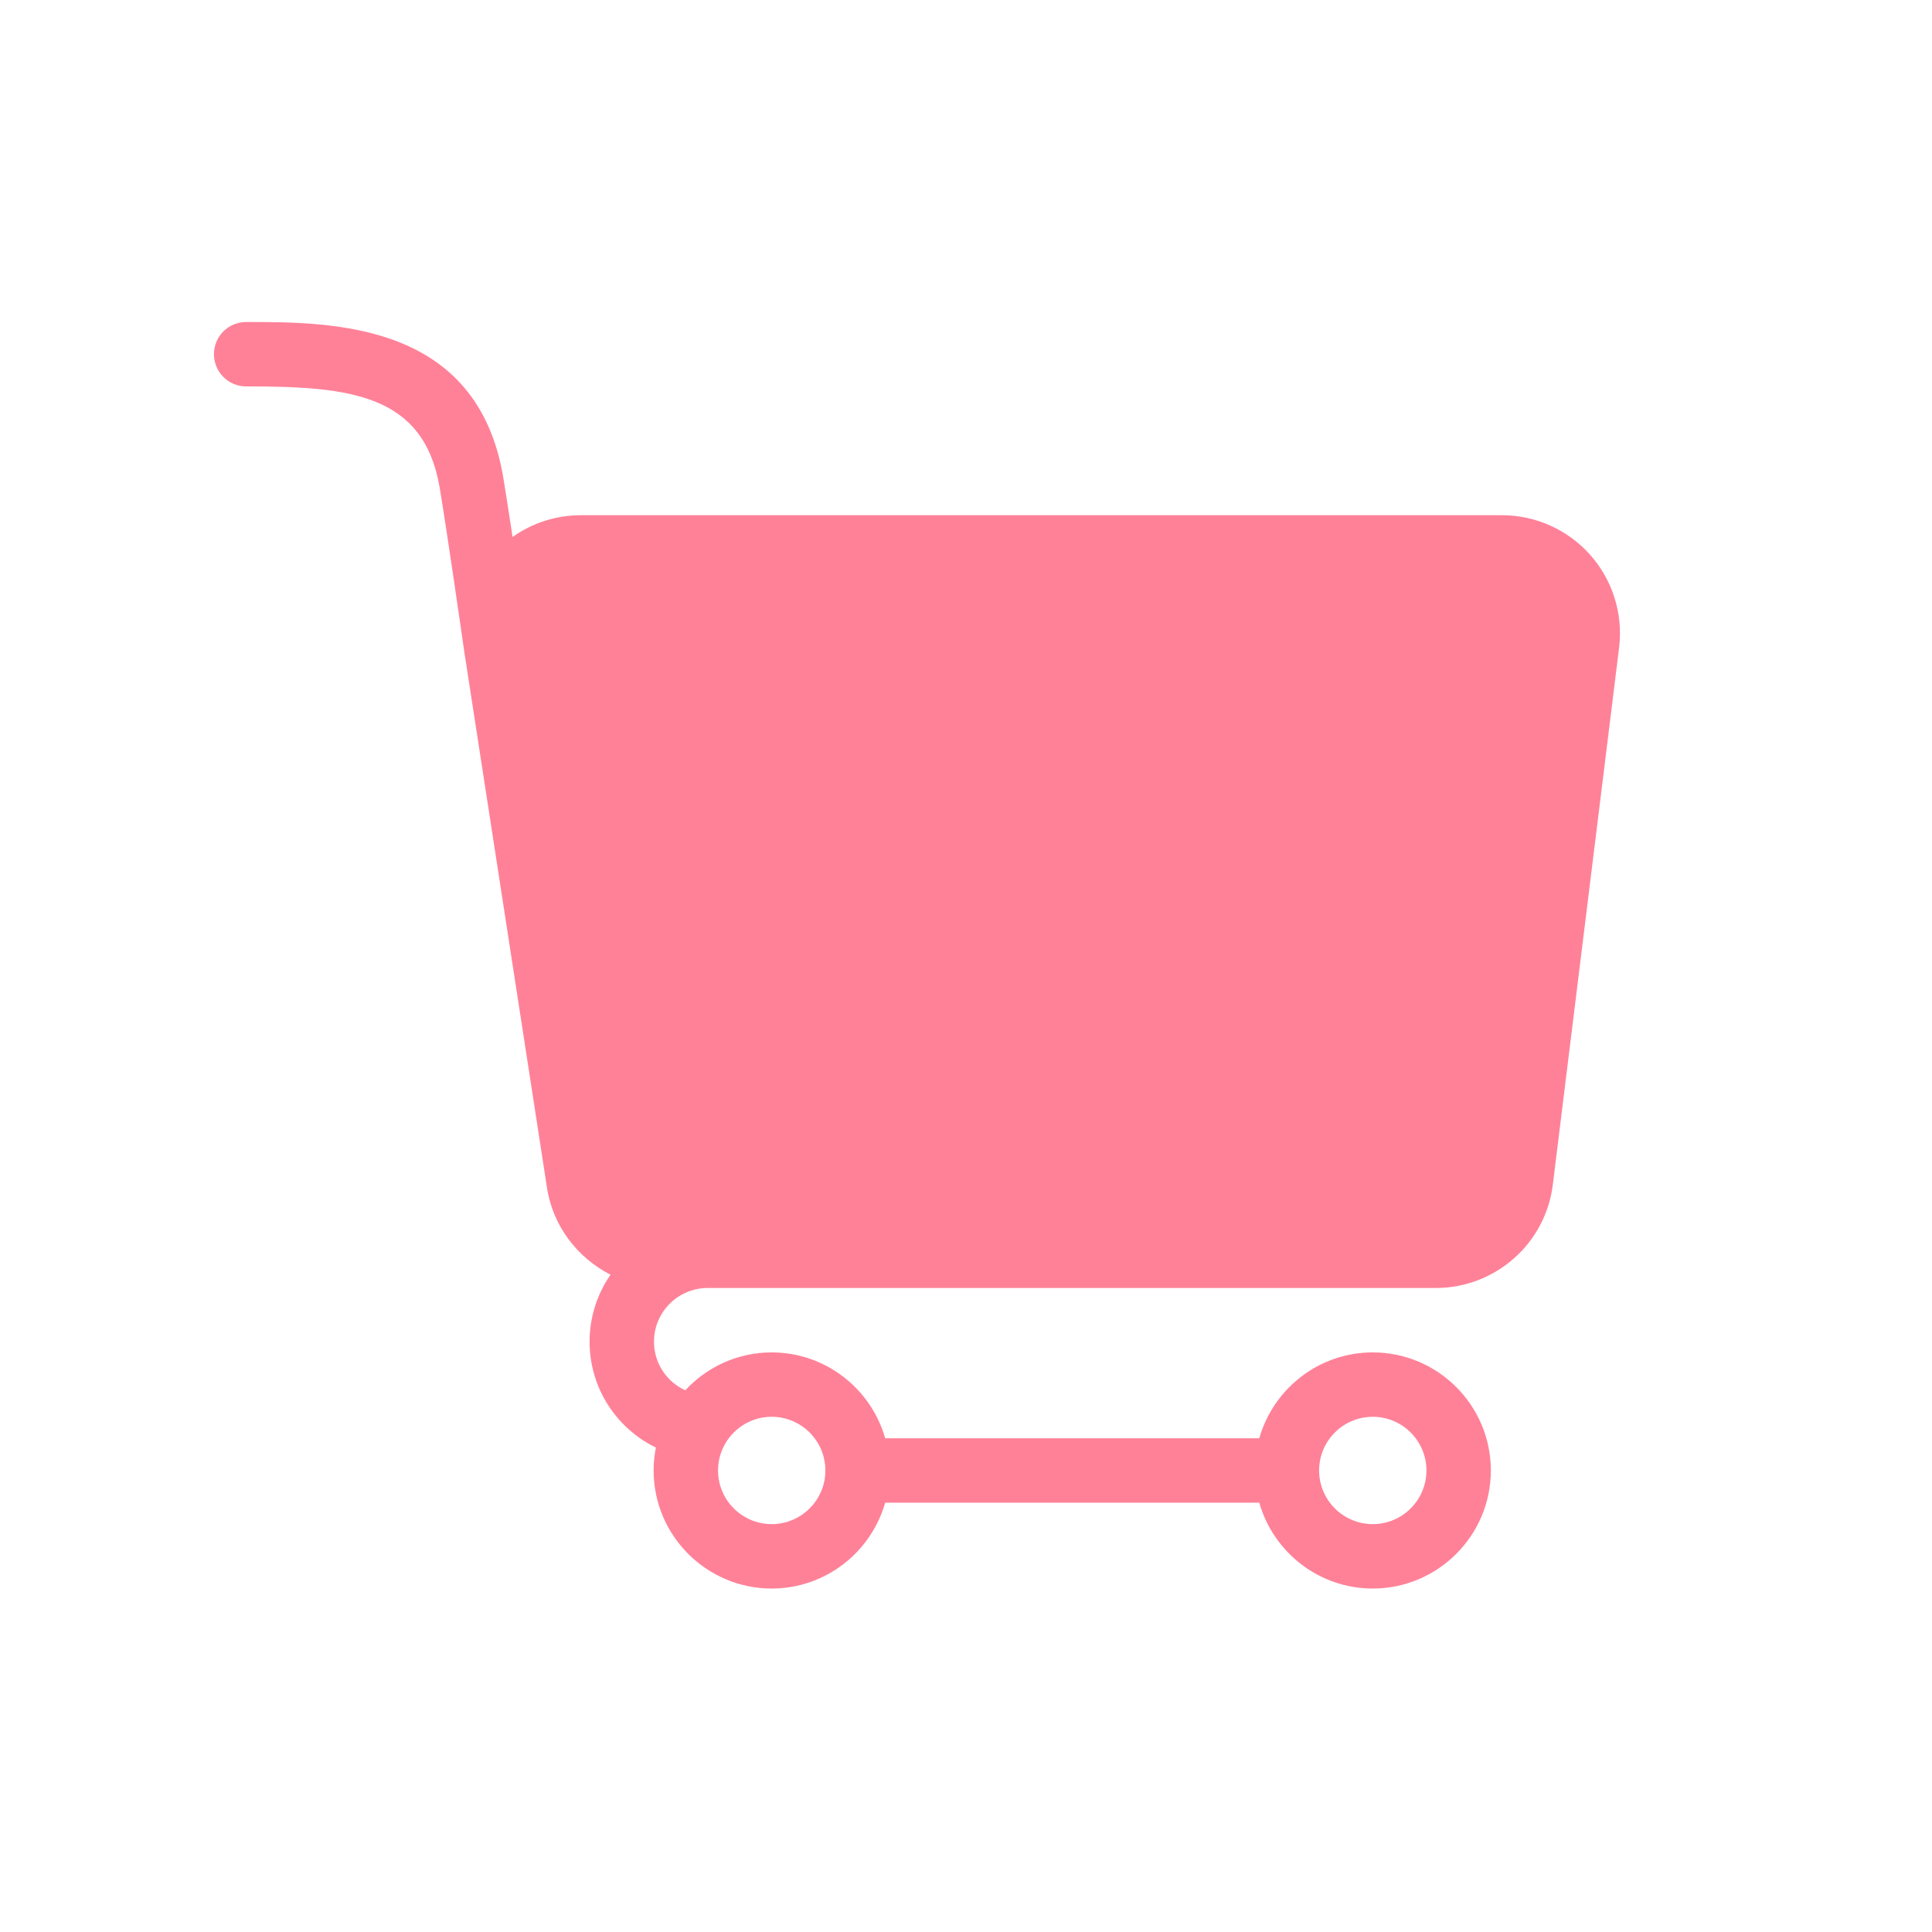
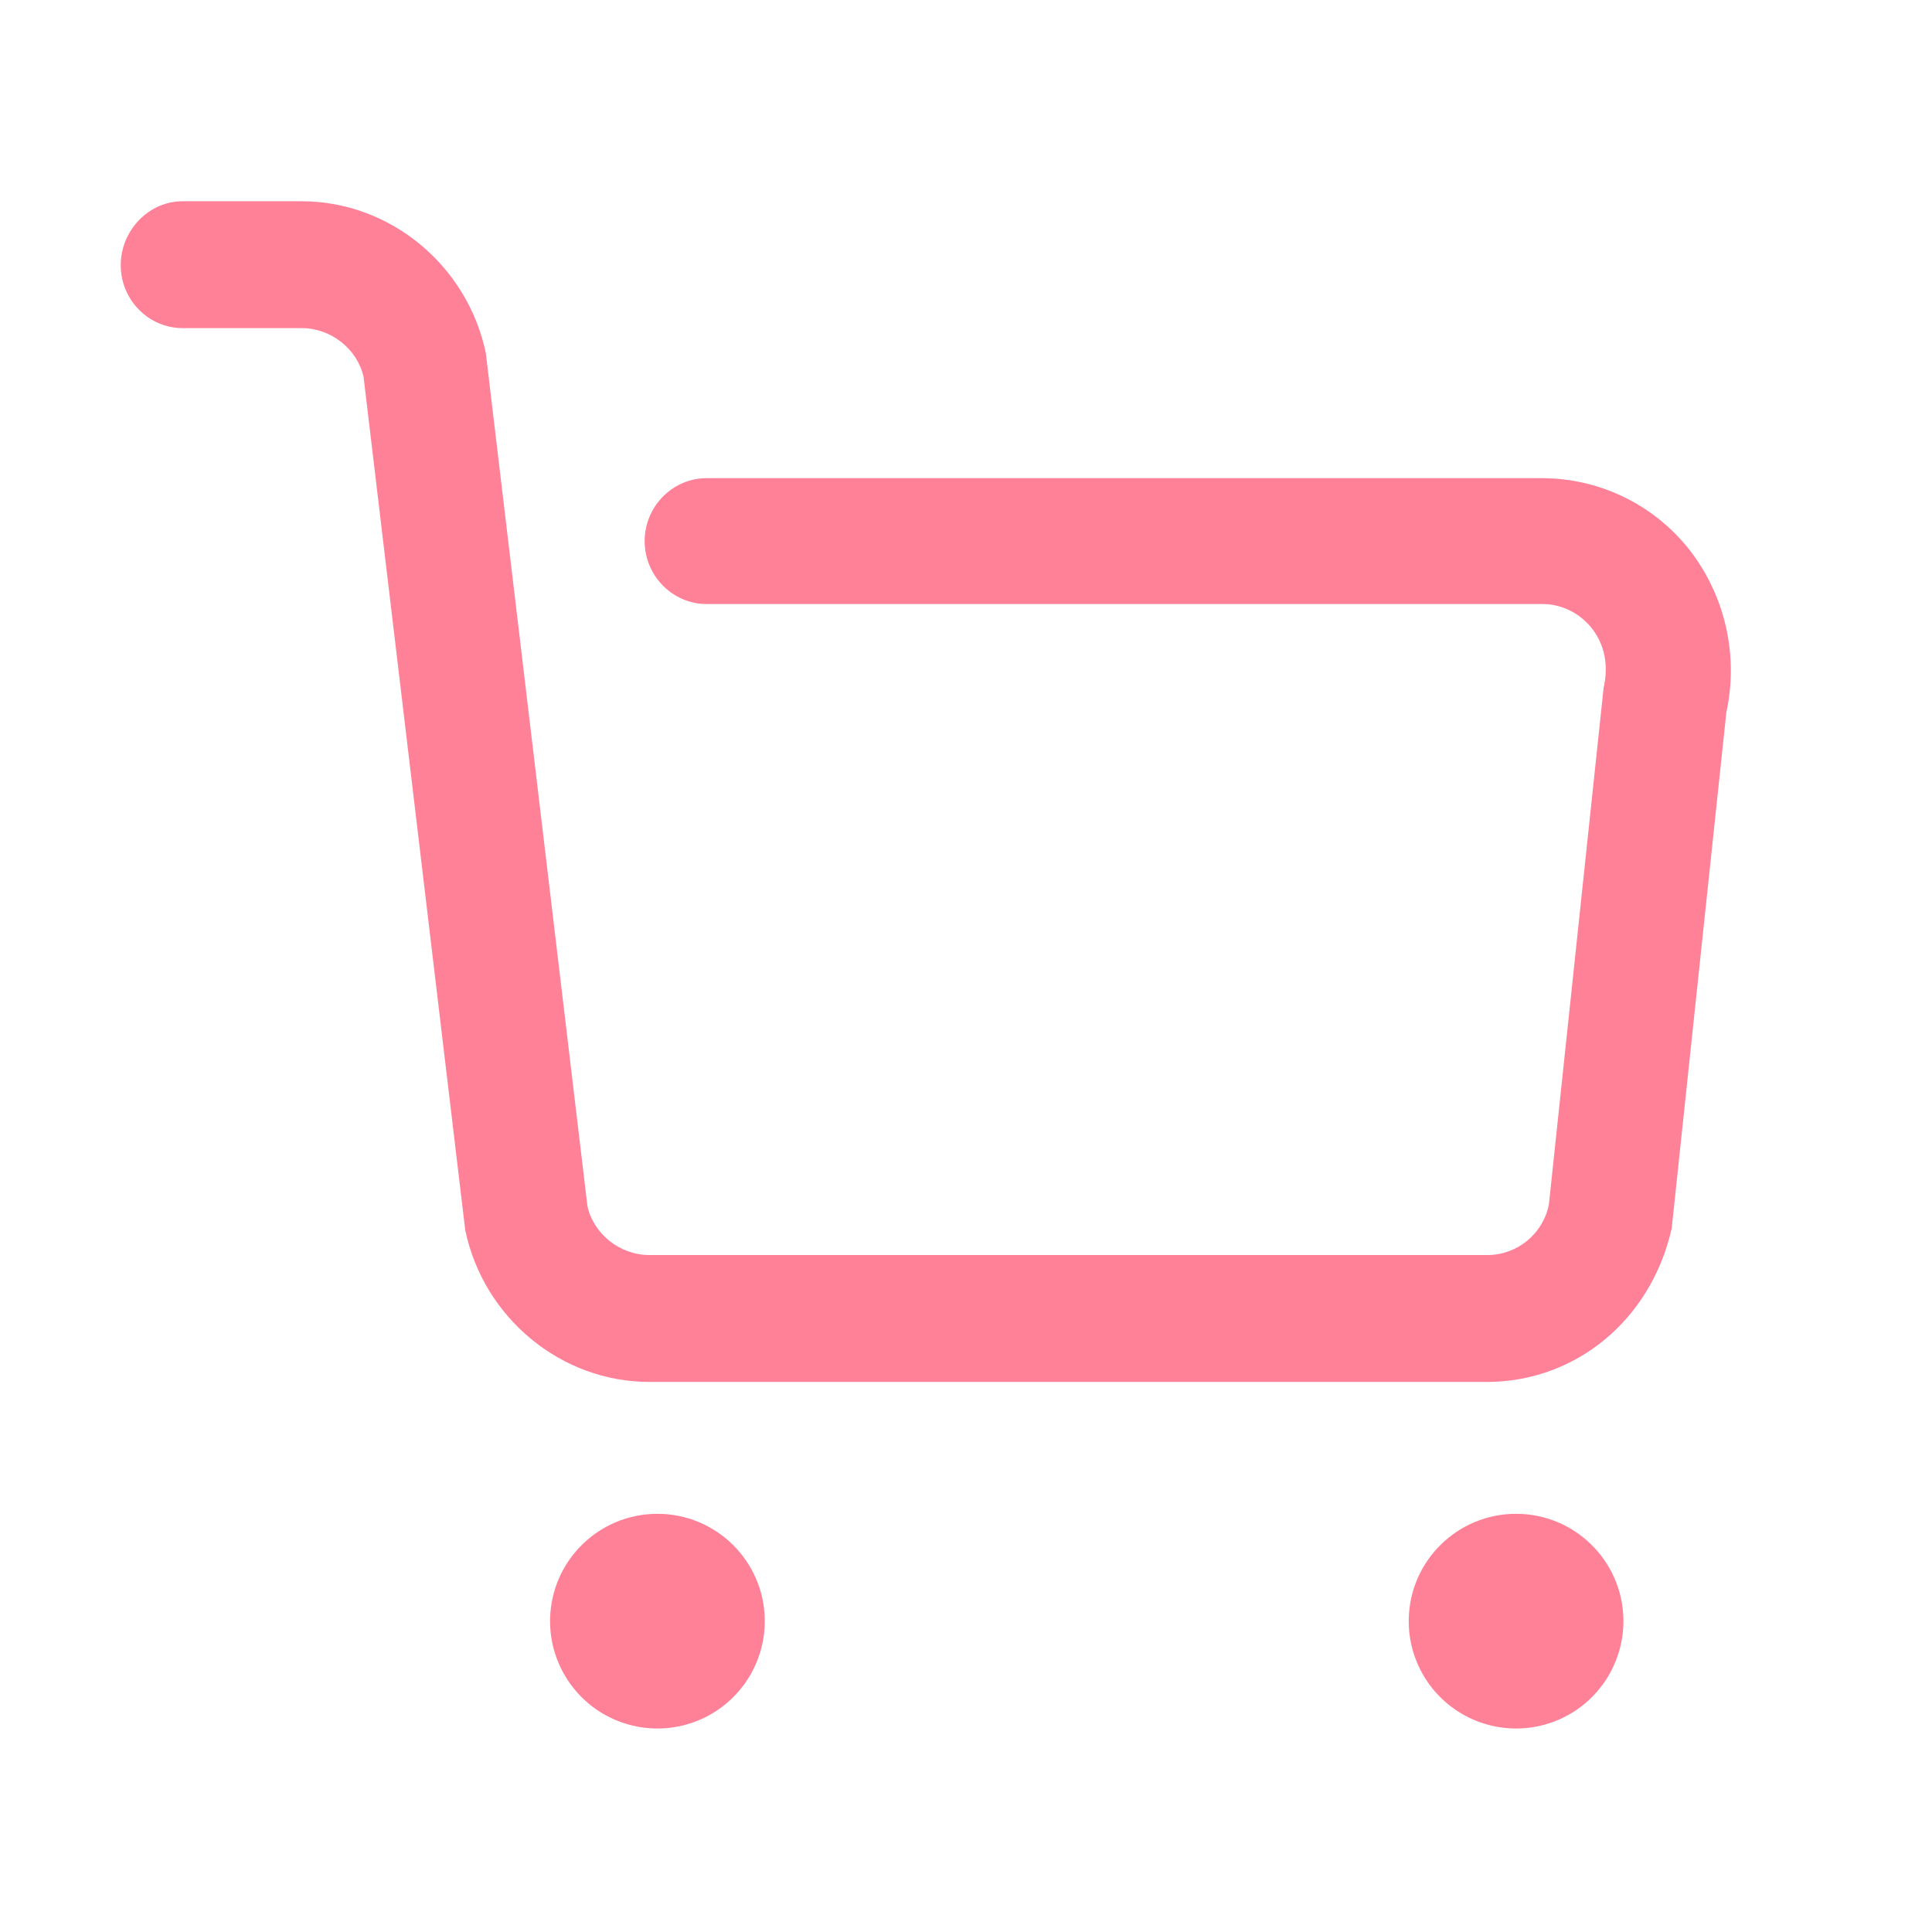
- <svg xmlns="http://www.w3.org/2000/svg" t="1543633843416" class="icon" style="" viewBox="0 0 1024 1024" version="1.1" p-id="9439" width="200" height="200">
+ <svg xmlns="http://www.w3.org/2000/svg" t="1625584543464" class="icon" viewBox="0 0 1024 1024" version="1.1" p-id="2523" width="200" height="200">
  <defs>
    <style type="text/css" />
  </defs>
-   <path d="M842.741 293.99C830.885 280.69 813.864 273.067 796.046 273.067L307.894 273.067c-13.107 0-25.748 4.096-36.227 11.56-1.809-11.981-3.573-23.438-4.904-31.437C252.996 170.667 176.287 170.667 130.458 170.667c-9.432 0-17.067 7.646-17.067 17.067s7.634 17.067 17.067 17.067c54.818 0 94.276 3.88 102.639 54.01 3.914 23.472 11.981 79.599 12.811 85.39 0.011 0.102 0.023 0.205 0.034 0.284 0.011 0.068 0.011 0.137 0.023 0.193l43.861 284.251c2.947 20.639 16.1 37.649 33.758 46.694-6.975 10.092-11.093 22.312-11.093 35.487 0 24.587 14.211 45.943 35.146 56.127-0.774 3.925-1.206 7.987-1.206 12.14 0 34.497 28.069 62.578 62.578 62.578 28.581 0 52.702-19.285 60.154-45.511l198.281 0c7.452 26.226 31.573 45.511 60.154 45.511 34.509 0 62.578-28.08 62.578-62.578s-28.069-62.578-62.578-62.578c-28.581 0-52.702 19.285-60.154 45.511L469.163 762.311c-7.452-26.226-31.573-45.511-60.154-45.511-18.091 0-34.361 7.76-45.796 20.082-9.842-4.471-16.589-14.336-16.589-25.771 0-15.69 12.766-28.444 28.444-28.444l385.866 0c31.835 0 58.561-23.848 62.157-55.319l35.123-284.592C860.251 325.052 854.608 307.28 842.741 293.99zM727.598 750.933c15.679 0 28.444 12.754 28.444 28.444s-12.766 28.444-28.444 28.444-28.444-12.754-28.444-28.444S711.908 750.933 727.598 750.933zM409.02 750.933c15.679 0 28.444 12.754 28.444 28.444s-12.766 28.444-28.444 28.444-28.444-12.754-28.444-28.444S393.33 750.933 409.02 750.933z" p-id="9440" fill="#ff8198" />
+   <path d="M895.552 291.541a99.499 99.499 0 0 0-78.123-38.101H374.485c-18.005 0-32.811 15.04-32.811 33.365 0 18.304 14.805 33.344 32.811 33.344h443.051c10.133 0 19.861 4.736 26.389 13.163 6.507 8.427 8.789 19.264 5.995 31.467l-28.971 273.579a33.28 33.28 0 0 1-32.789 26.837H344.171c-15.723 0-29.589-11.264-32.811-25.899L257.493 187.093C247.744 140.565 206.656 106.667 159.893 106.667H96.789C78.805 106.667 64 122.133 64 140.565c0 18.411 14.805 33.344 32.789 33.344h63.104c15.723 0 29.589 11.264 32.811 25.899l53.888 452.224c9.728 46.507 50.795 80.427 97.579 80.427H788.053c46.656 0 86.912-32.427 97.984-81.365l28.971-273.579a104.256 104.256 0 0 0-19.456-85.973zM746.667 858.155a56.896 56.896 0 1 0 113.771 0 56.896 56.896 0 0 0-113.771 0zM291.563 858.155a56.896 56.896 0 1 0 113.771 0 56.896 56.896 0 0 0-113.771 0z" p-id="2524" fill="#ff8198" />
</svg>
